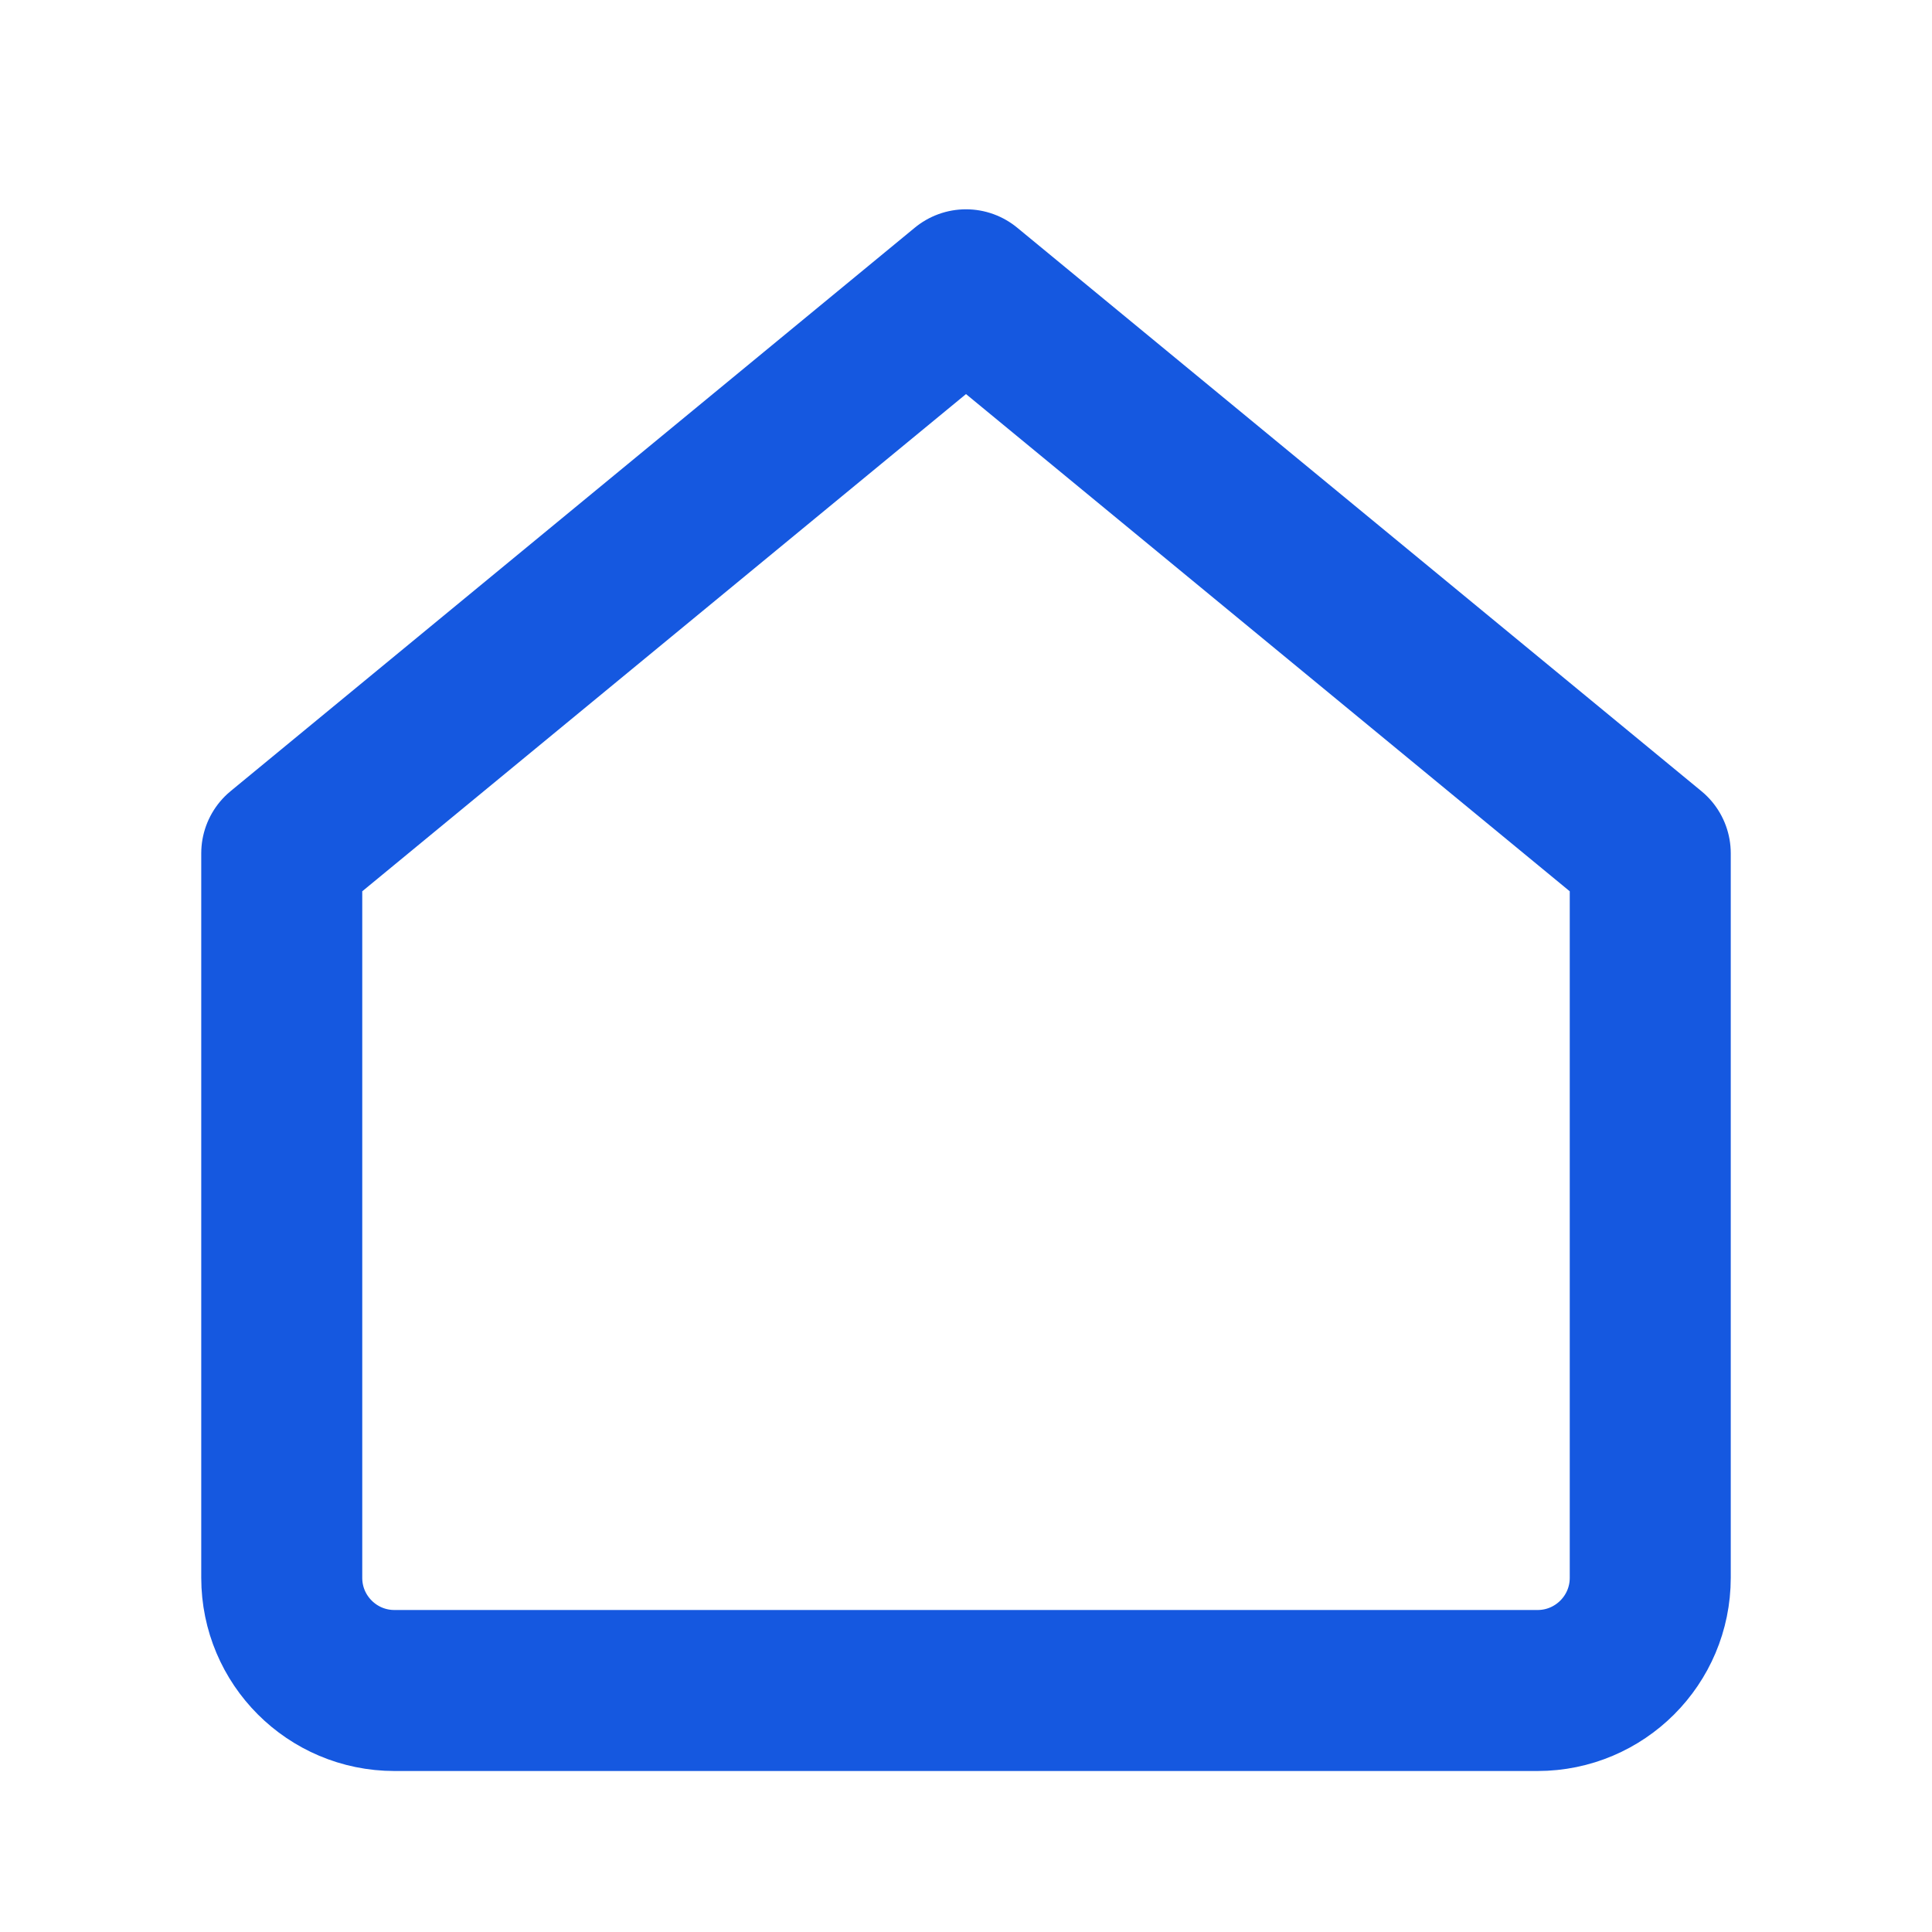
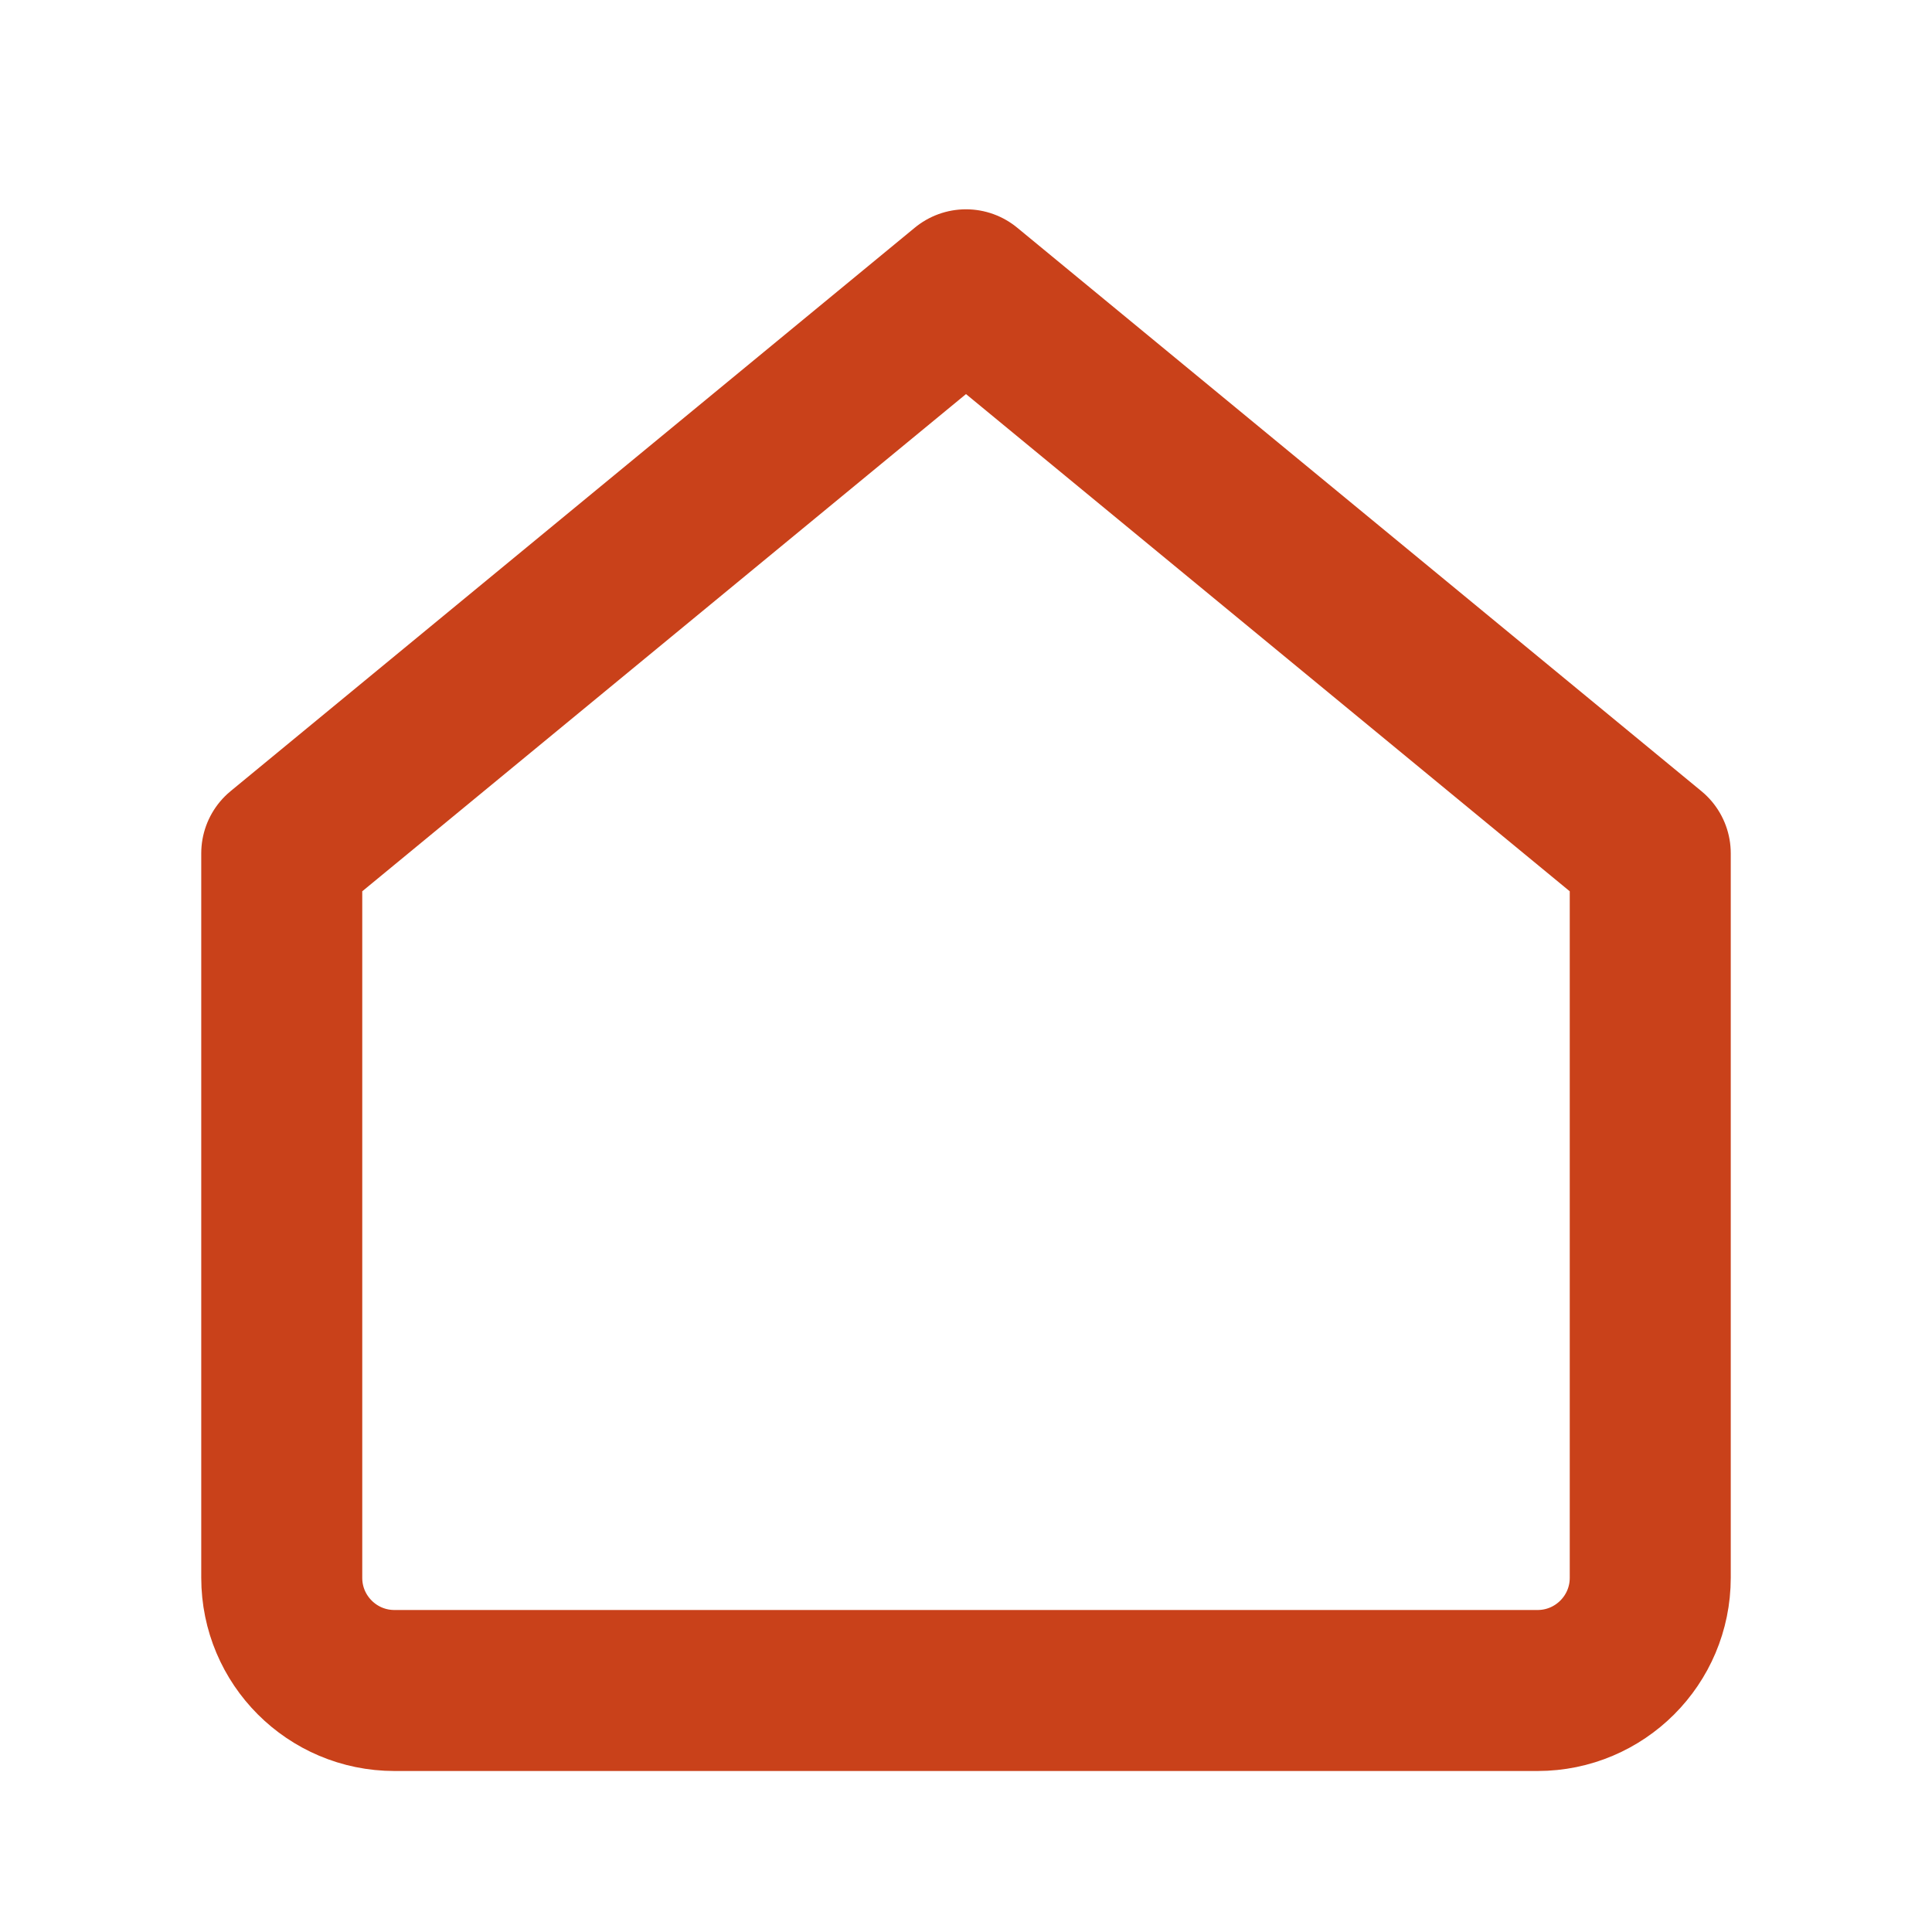
- <svg xmlns="http://www.w3.org/2000/svg" viewBox="0 0 24 24" width="24" height="24" fill="none" stroke="#1558e0" stroke-width="2" stroke-linecap="round" stroke-linejoin="round">
+ <svg xmlns="http://www.w3.org/2000/svg" viewBox="0 0 24 24" width="24" height="24" fill="none" stroke="#c9411a" stroke-width="2" stroke-linecap="round" stroke-linejoin="round">
  <path d="M3.5 10.6 12 3.6l8.5 7v9a1.4 1.4 0 0 1-1.4 1.4H4.9a1.4 1.4 0 0 1-1.4-1.4Z" />
</svg>
